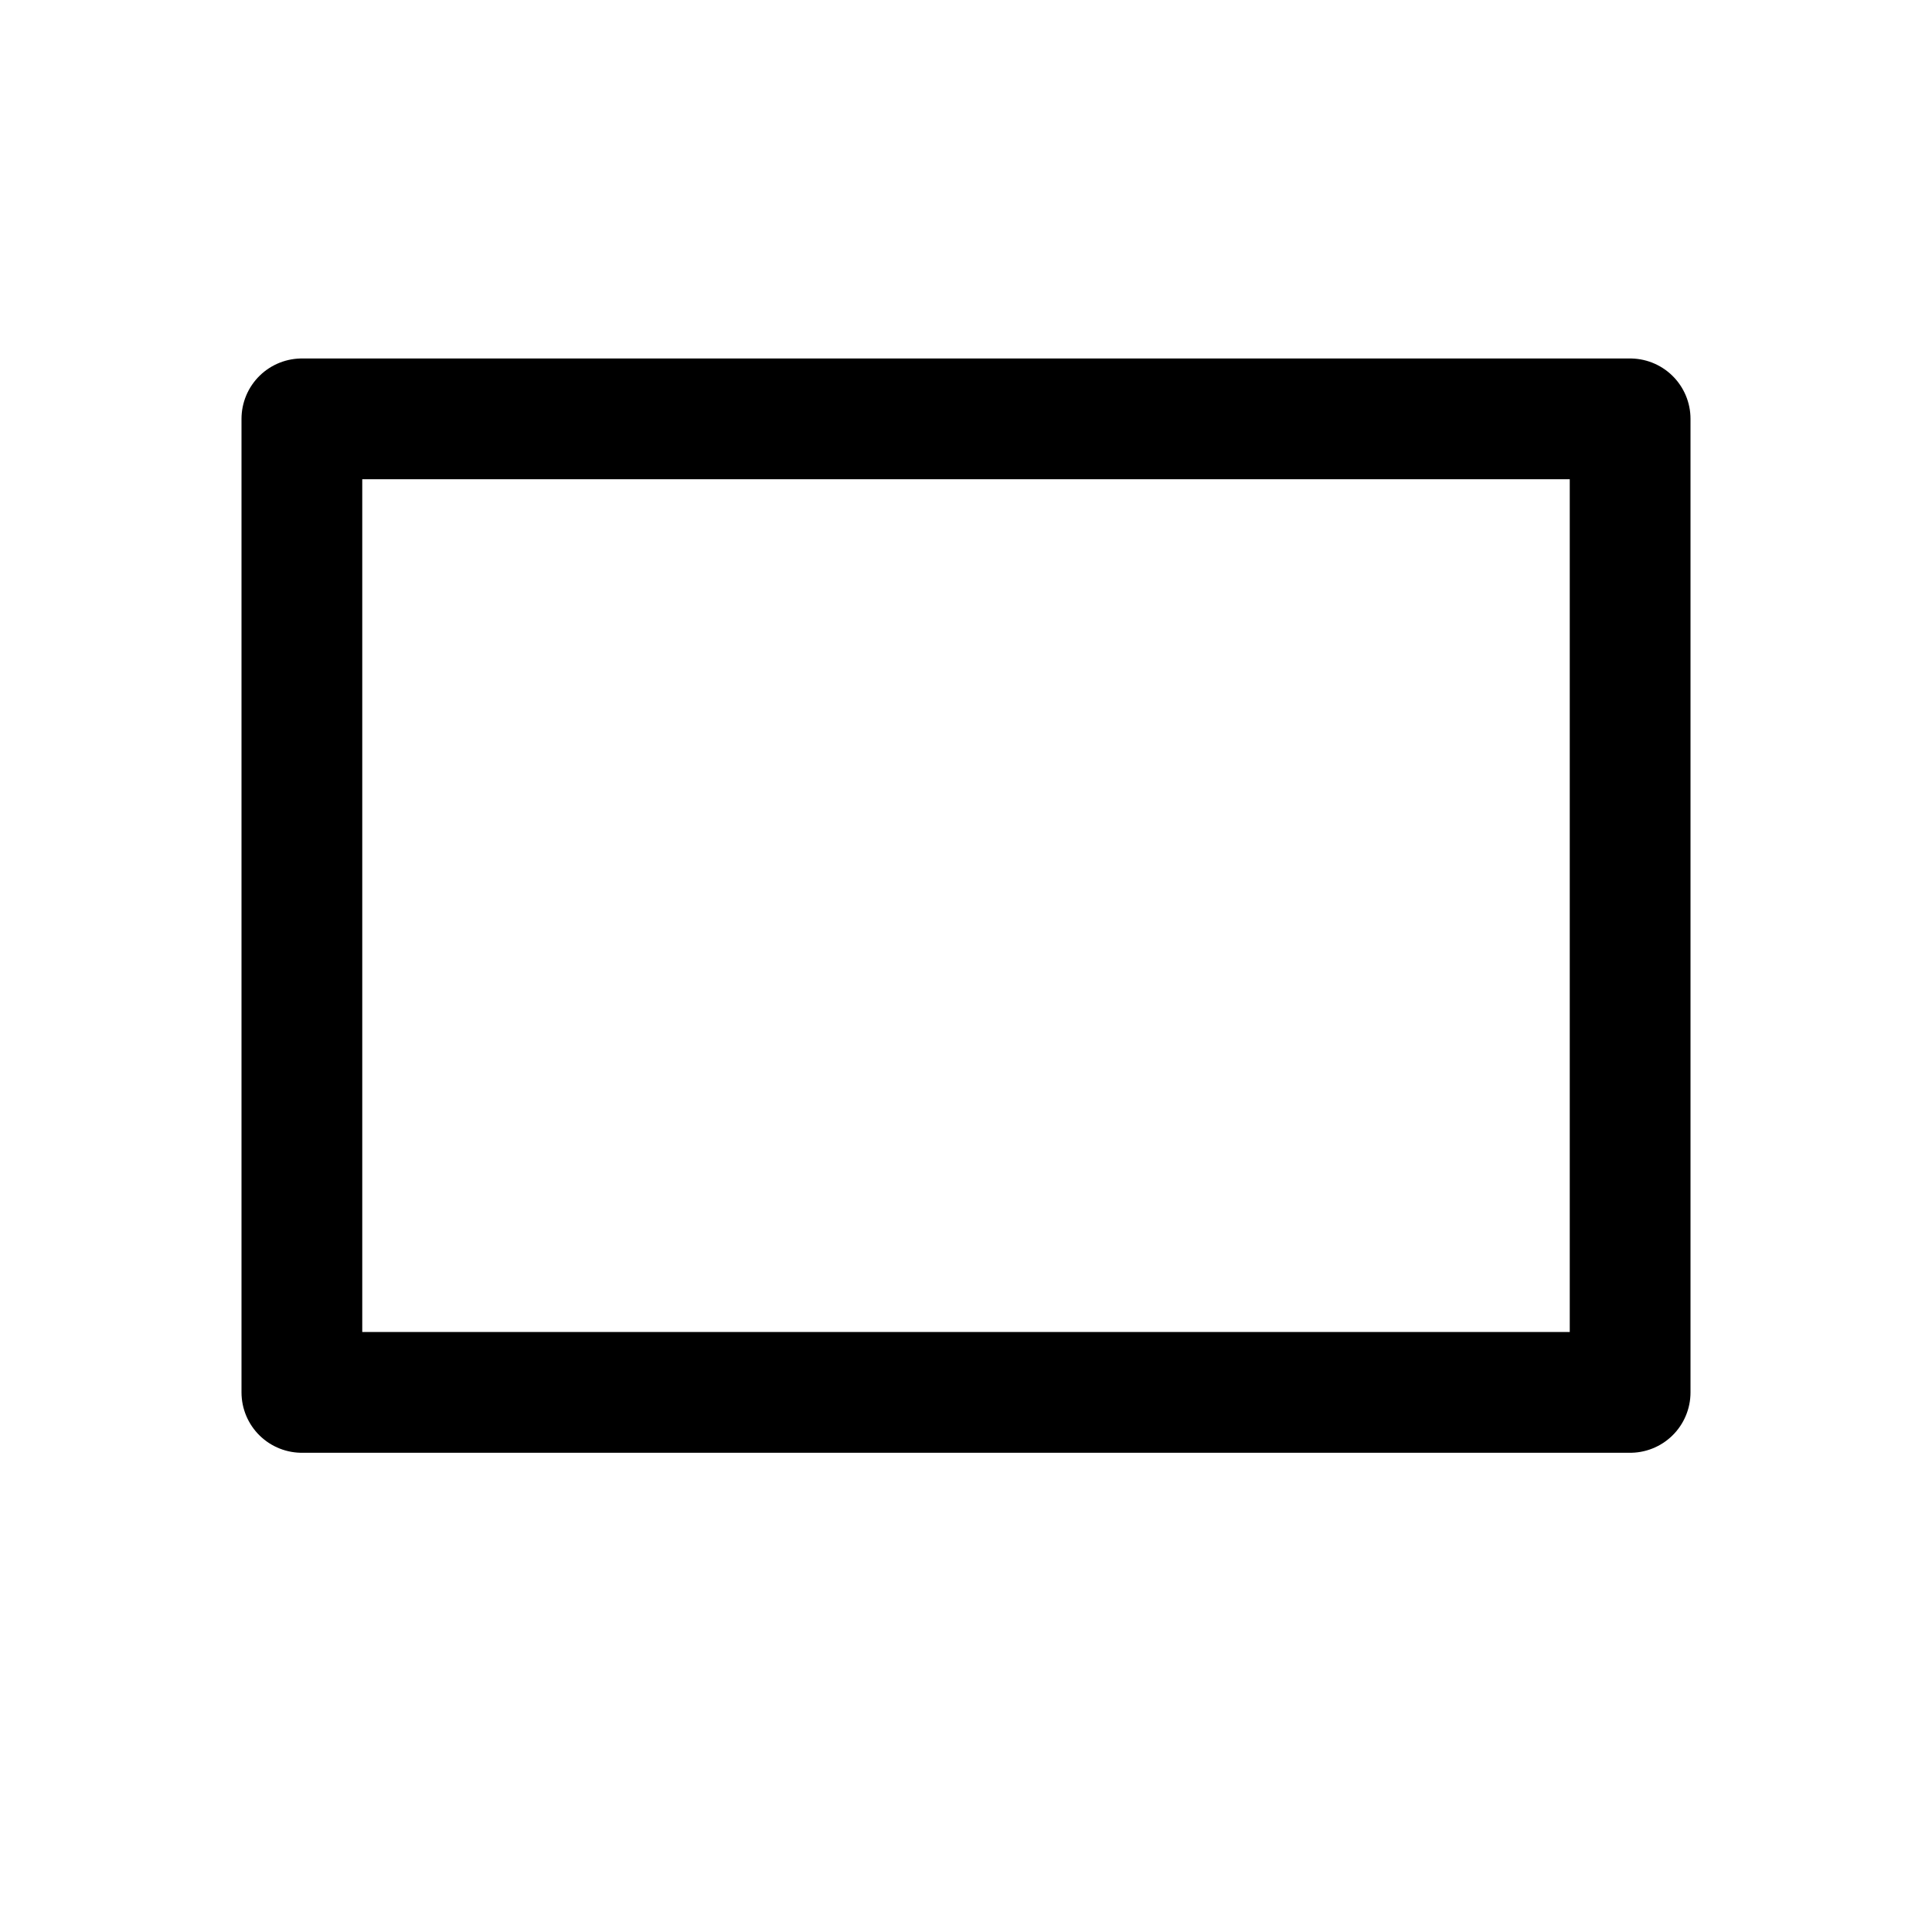
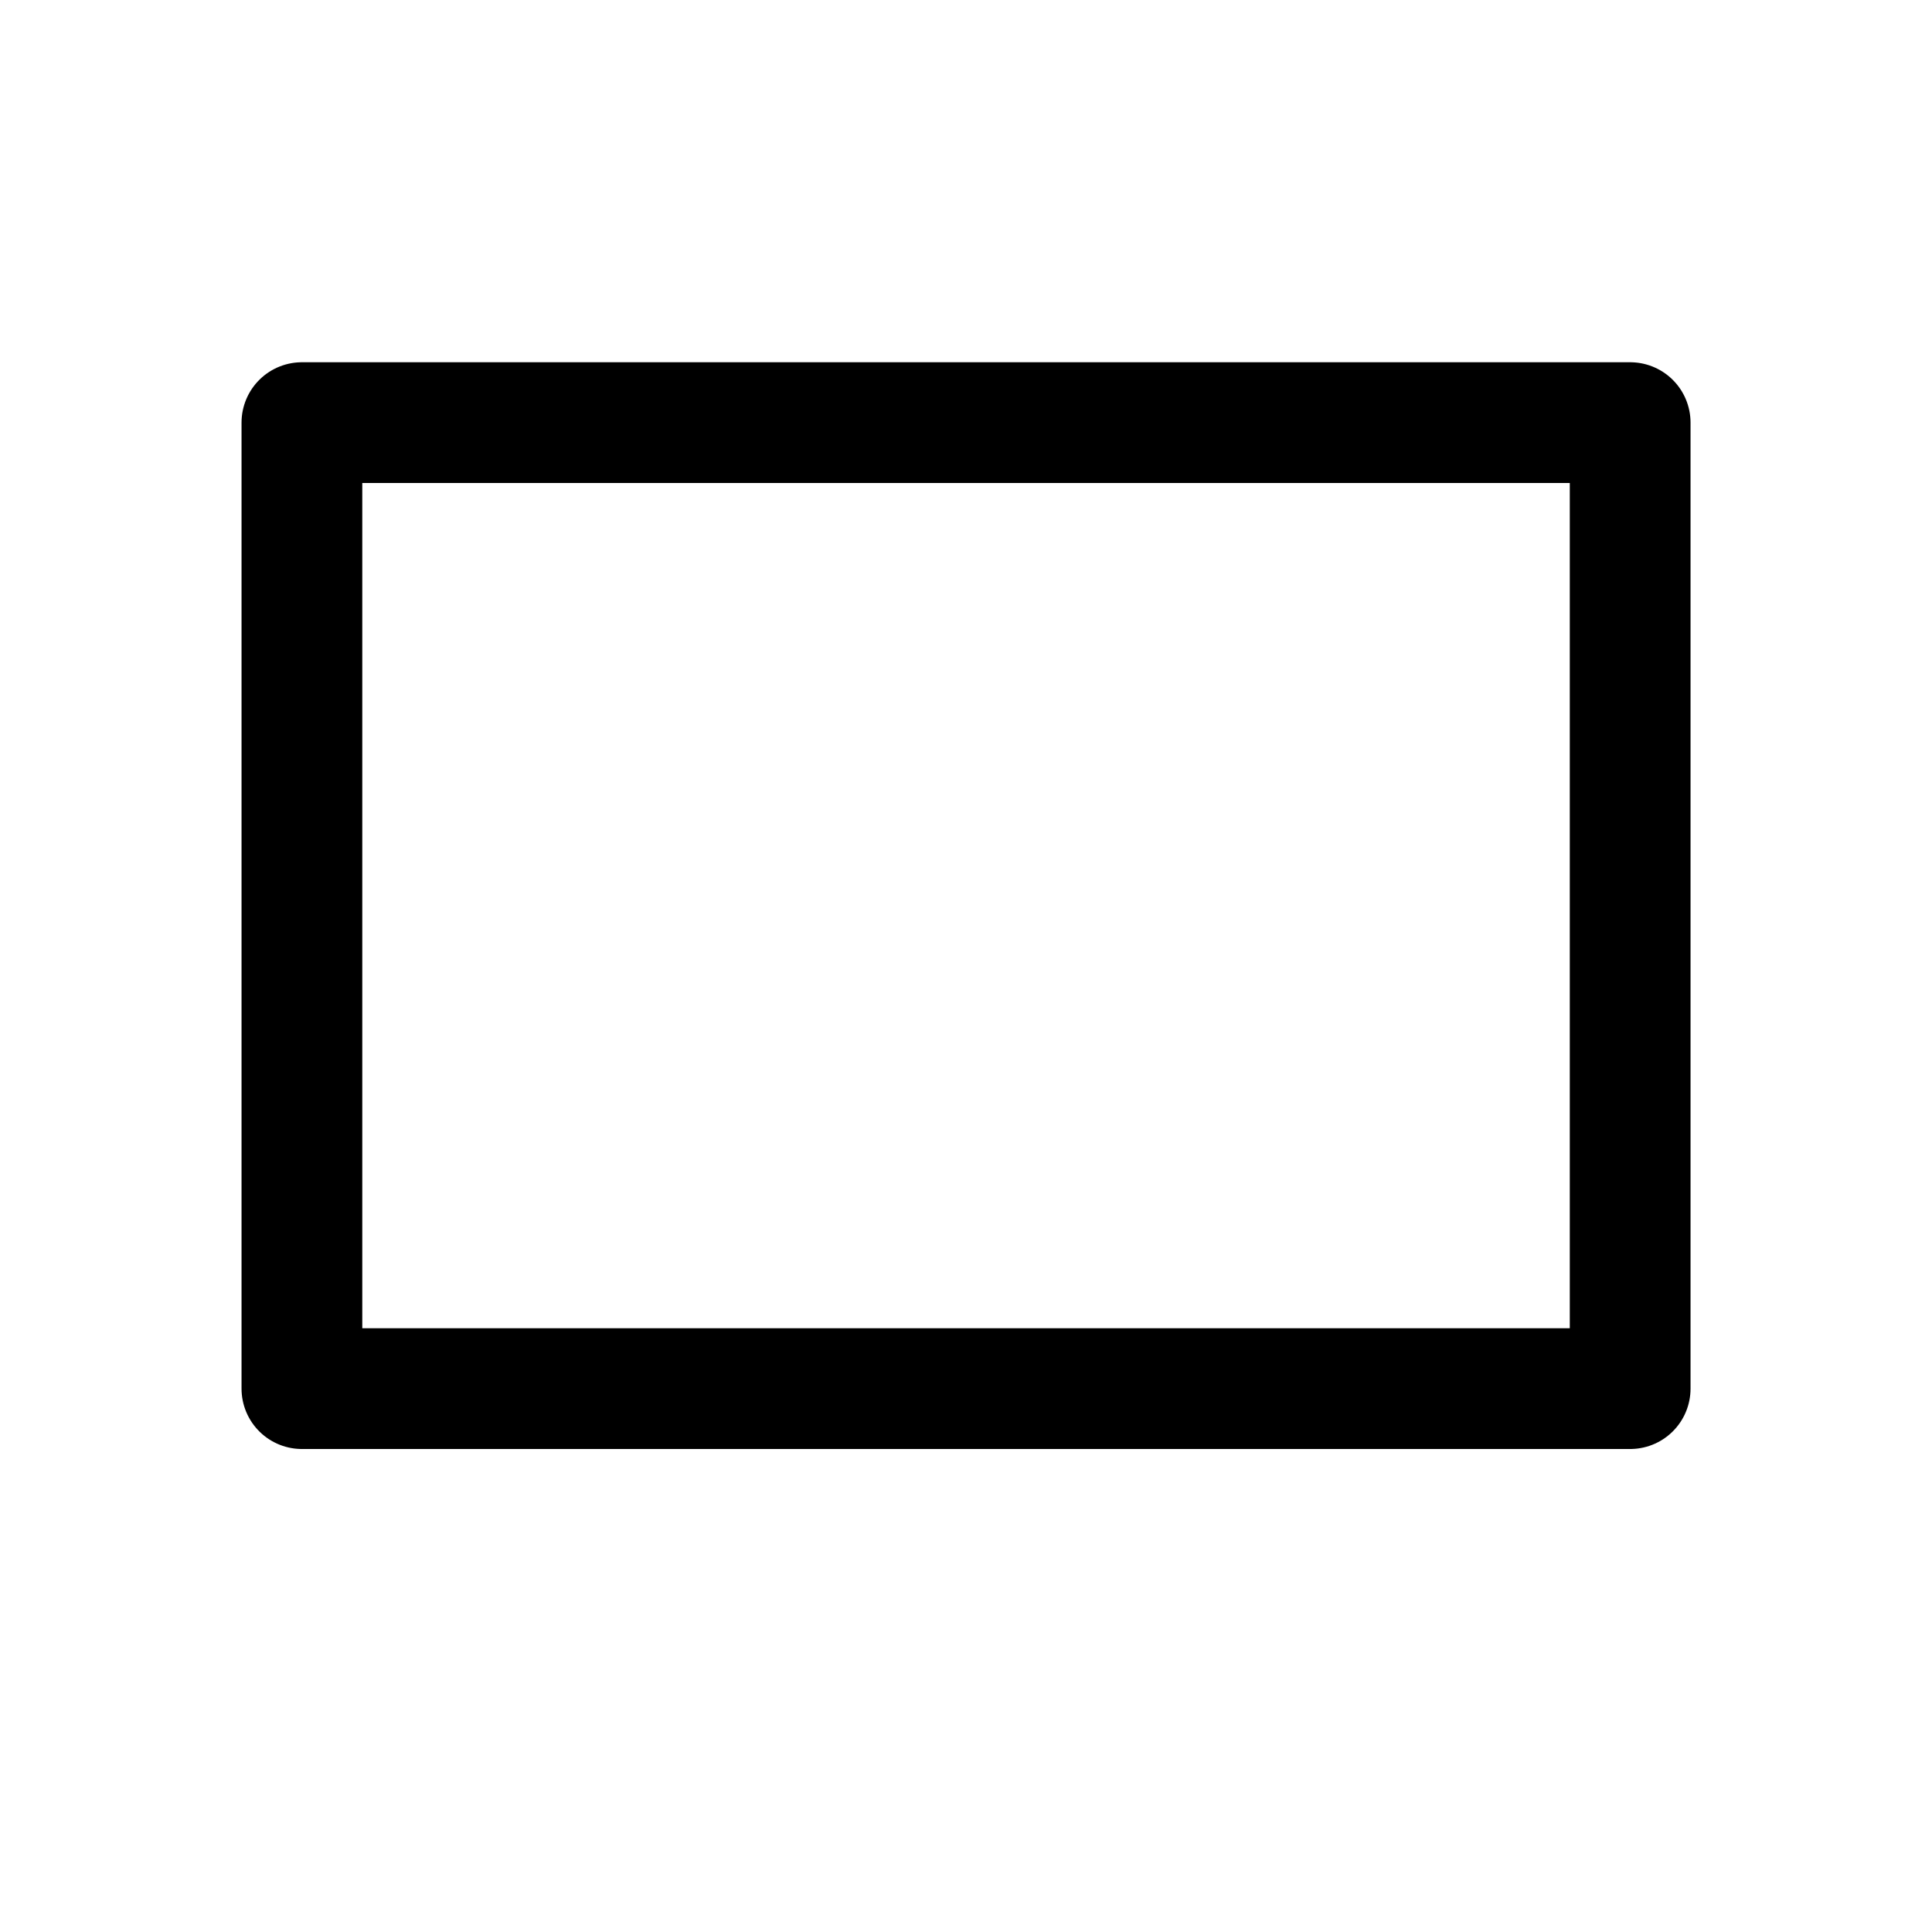
- <svg xmlns="http://www.w3.org/2000/svg" id="svg8" version="1.1" viewBox="0 0 256 256" height="256" width="256">
+ <svg xmlns="http://www.w3.org/2000/svg" id="svg8" version="1.1" viewBox="0 0 16 16" height="16" width="16">
  <defs id="defs2" />
  <g transform="translate(-12.56771)" id="layer1">
-     <rect style="fill:none;fill-rule:evenodd;stroke:#000000;stroke-width:16;stroke-linecap:round;stroke-linejoin:round;stroke-miterlimit:4;stroke-dasharray:none;stroke-opacity:1;stop-color:#000000" id="rect952" width="176" height="129" x="52.568" y="55.5" />
+     <rect style="fill:none;fill-rule:evenodd;stroke:#000000;stroke-width:1;stroke-linecap:round;stroke-linejoin:round;stroke-miterlimit:4;stroke-dasharray:none;stroke-opacity:1;stop-color:#000000" id="rect952" width="11" height="8" x="15.068" y="3.5" />
  </g>
</svg>
